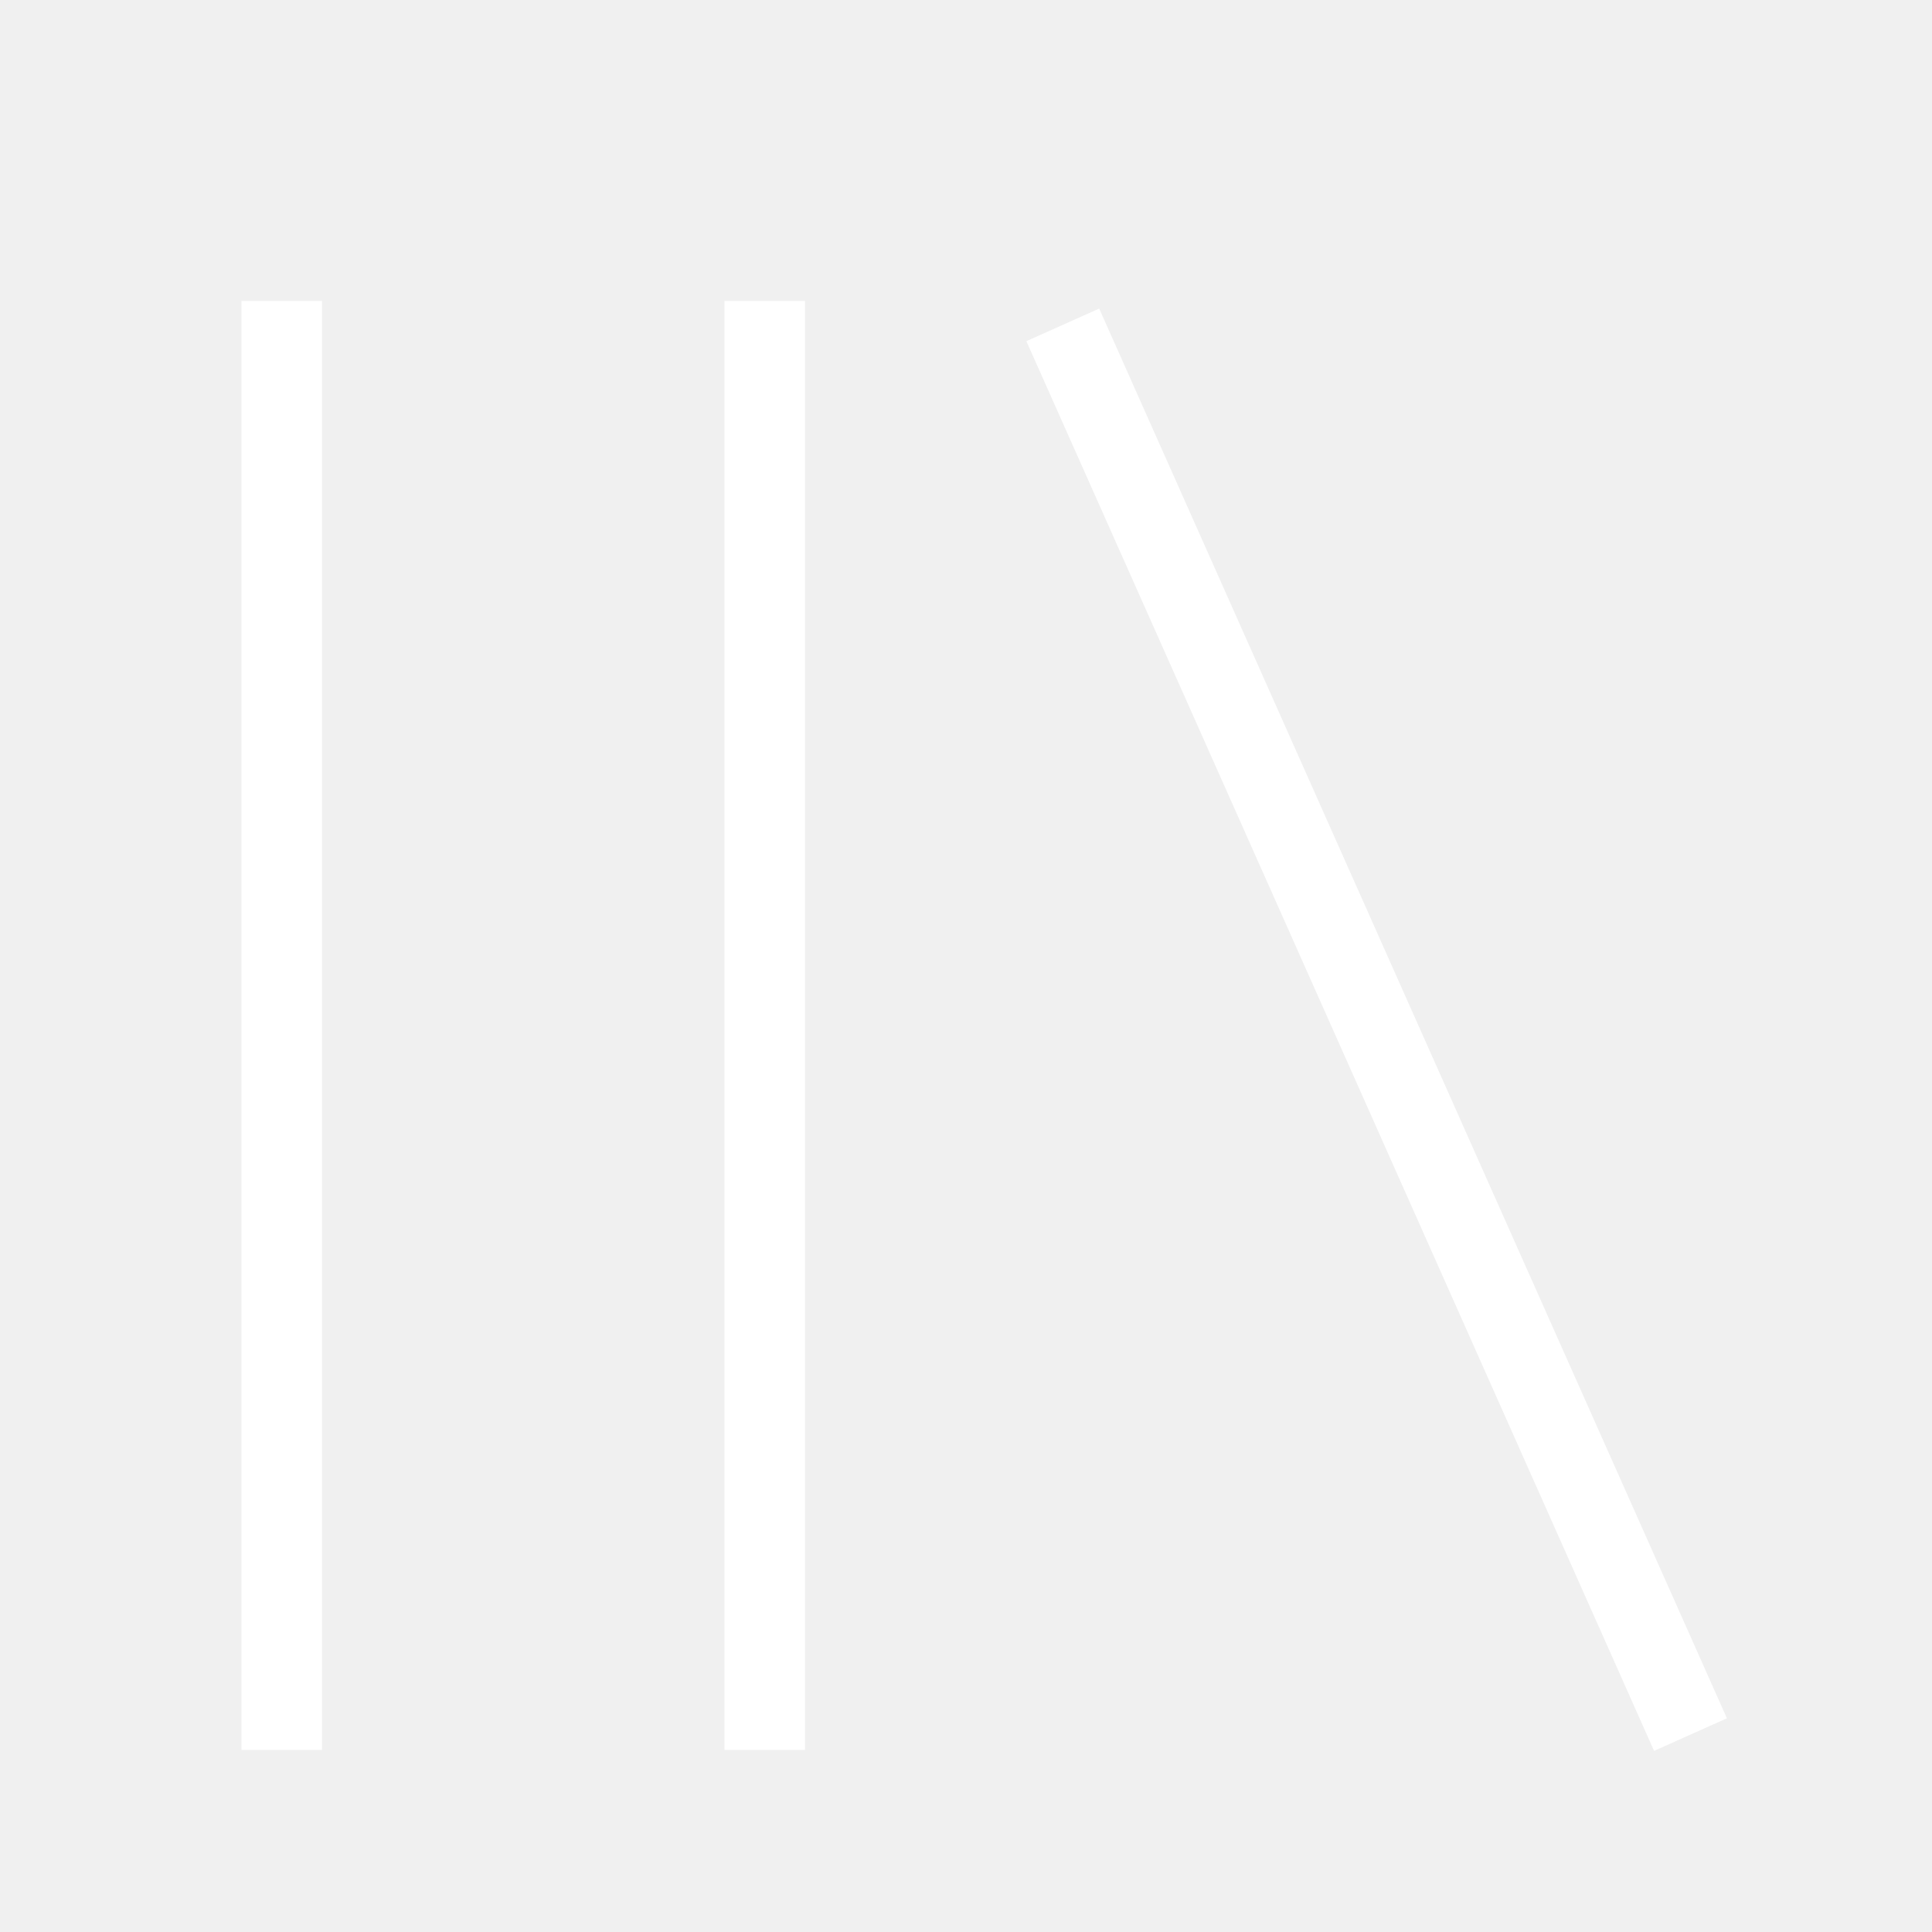
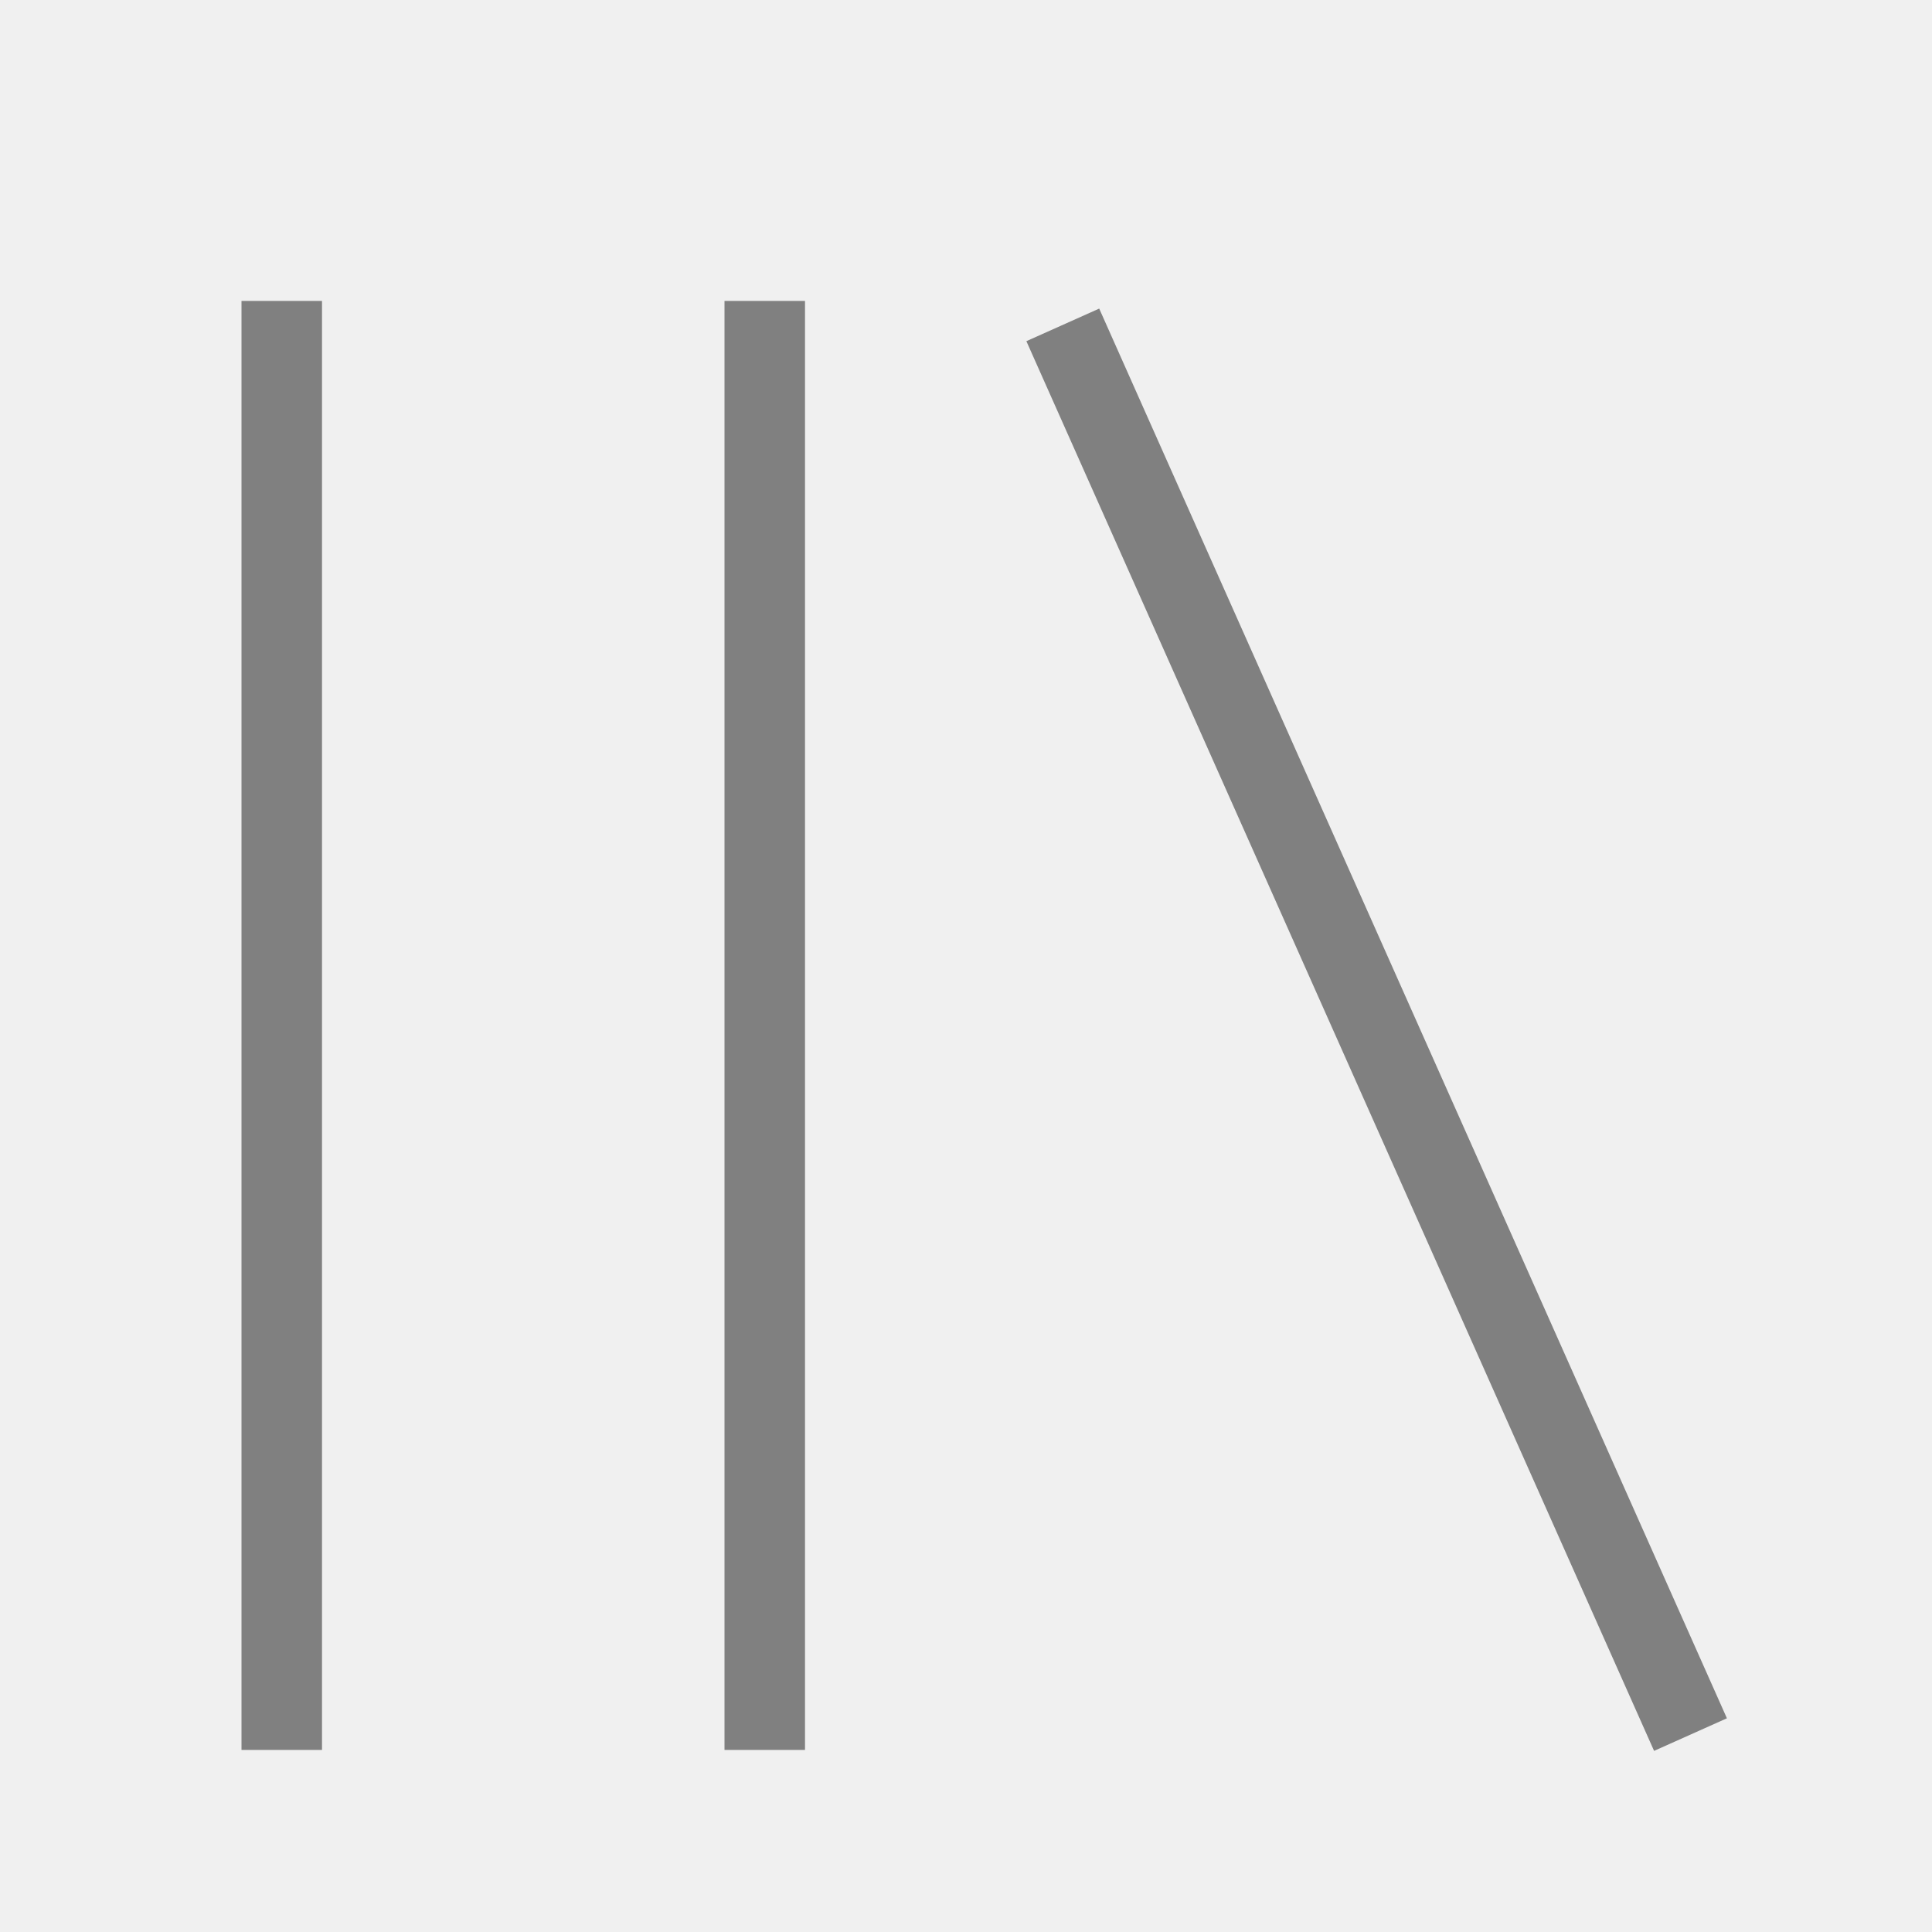
<svg xmlns="http://www.w3.org/2000/svg" viewBox="0 0 512 512">
-   <path d="M291.301 81.778l166.349 373.587-19.301 8.635-166.349-373.587zM64 463.746v-384h21.334v384h-21.334zM192 463.746v-384h21.334v384h-21.334z" fill="#ffffff" />
+   <path d="M291.301 81.778l166.349 373.587-19.301 8.635-166.349-373.587zM64 463.746v-384h21.334v384h-21.334zM192 463.746v-384h21.334v384h-21.334z" fill="grey" />
</svg>
